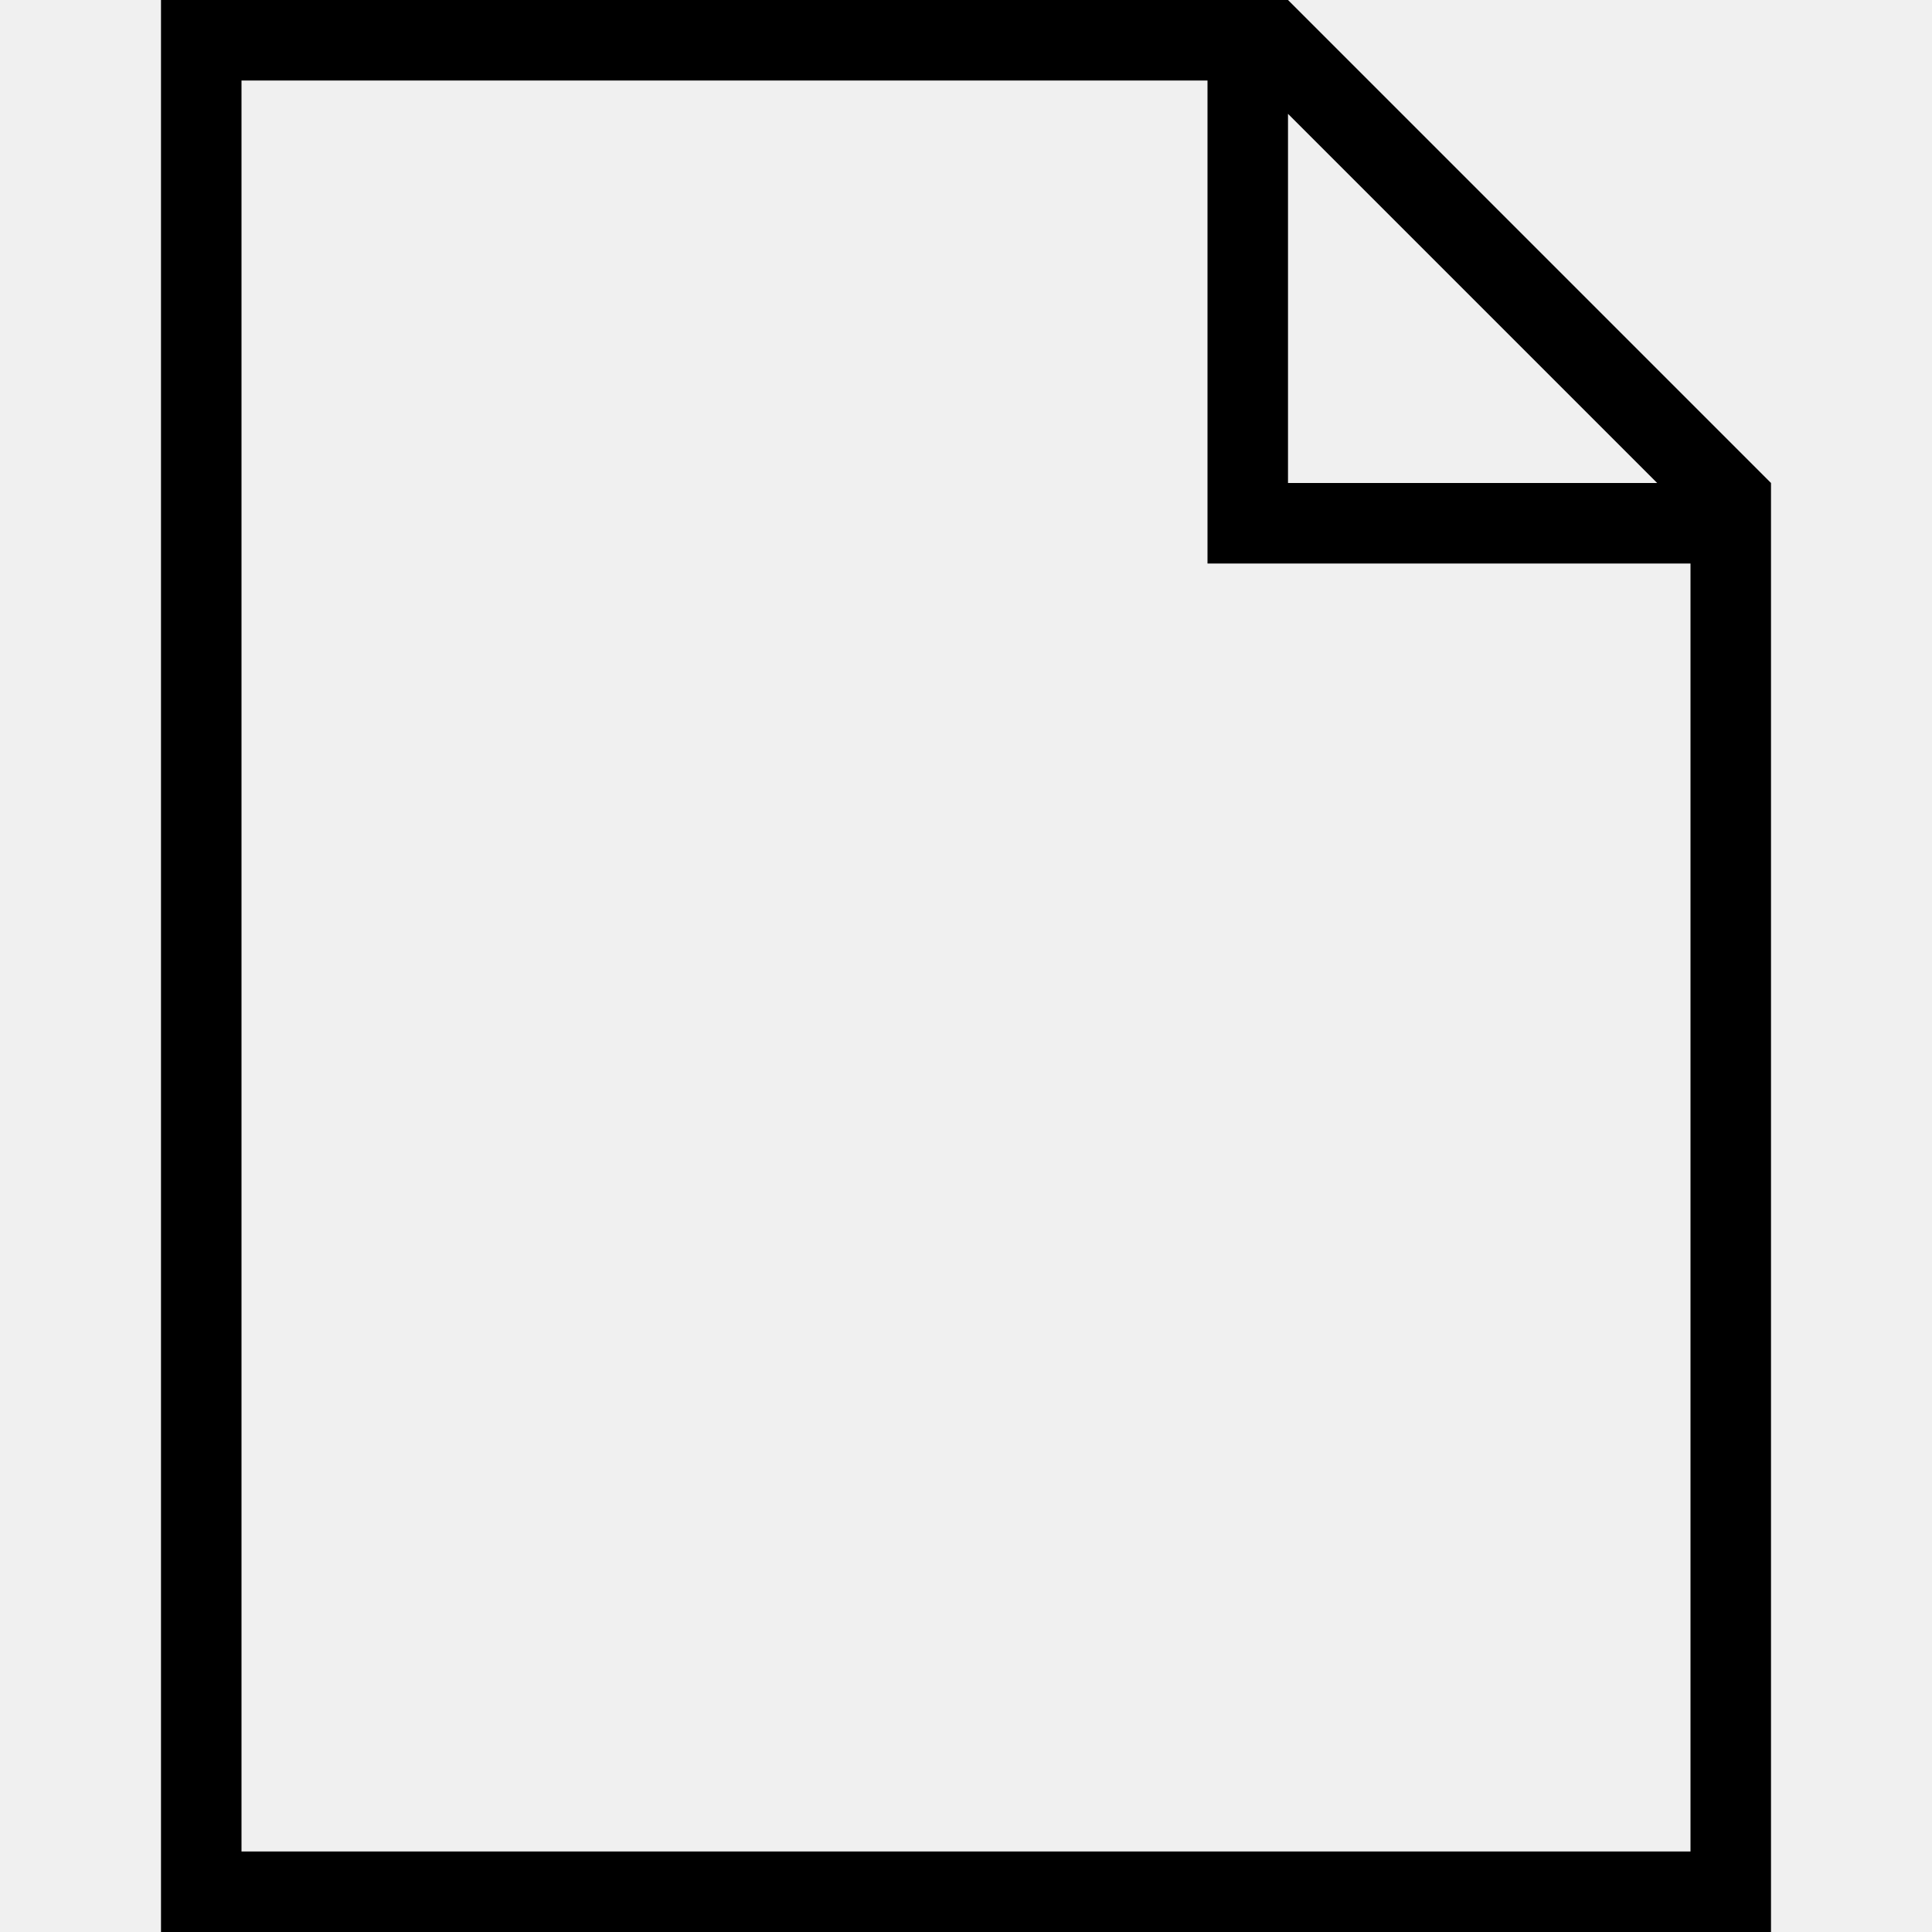
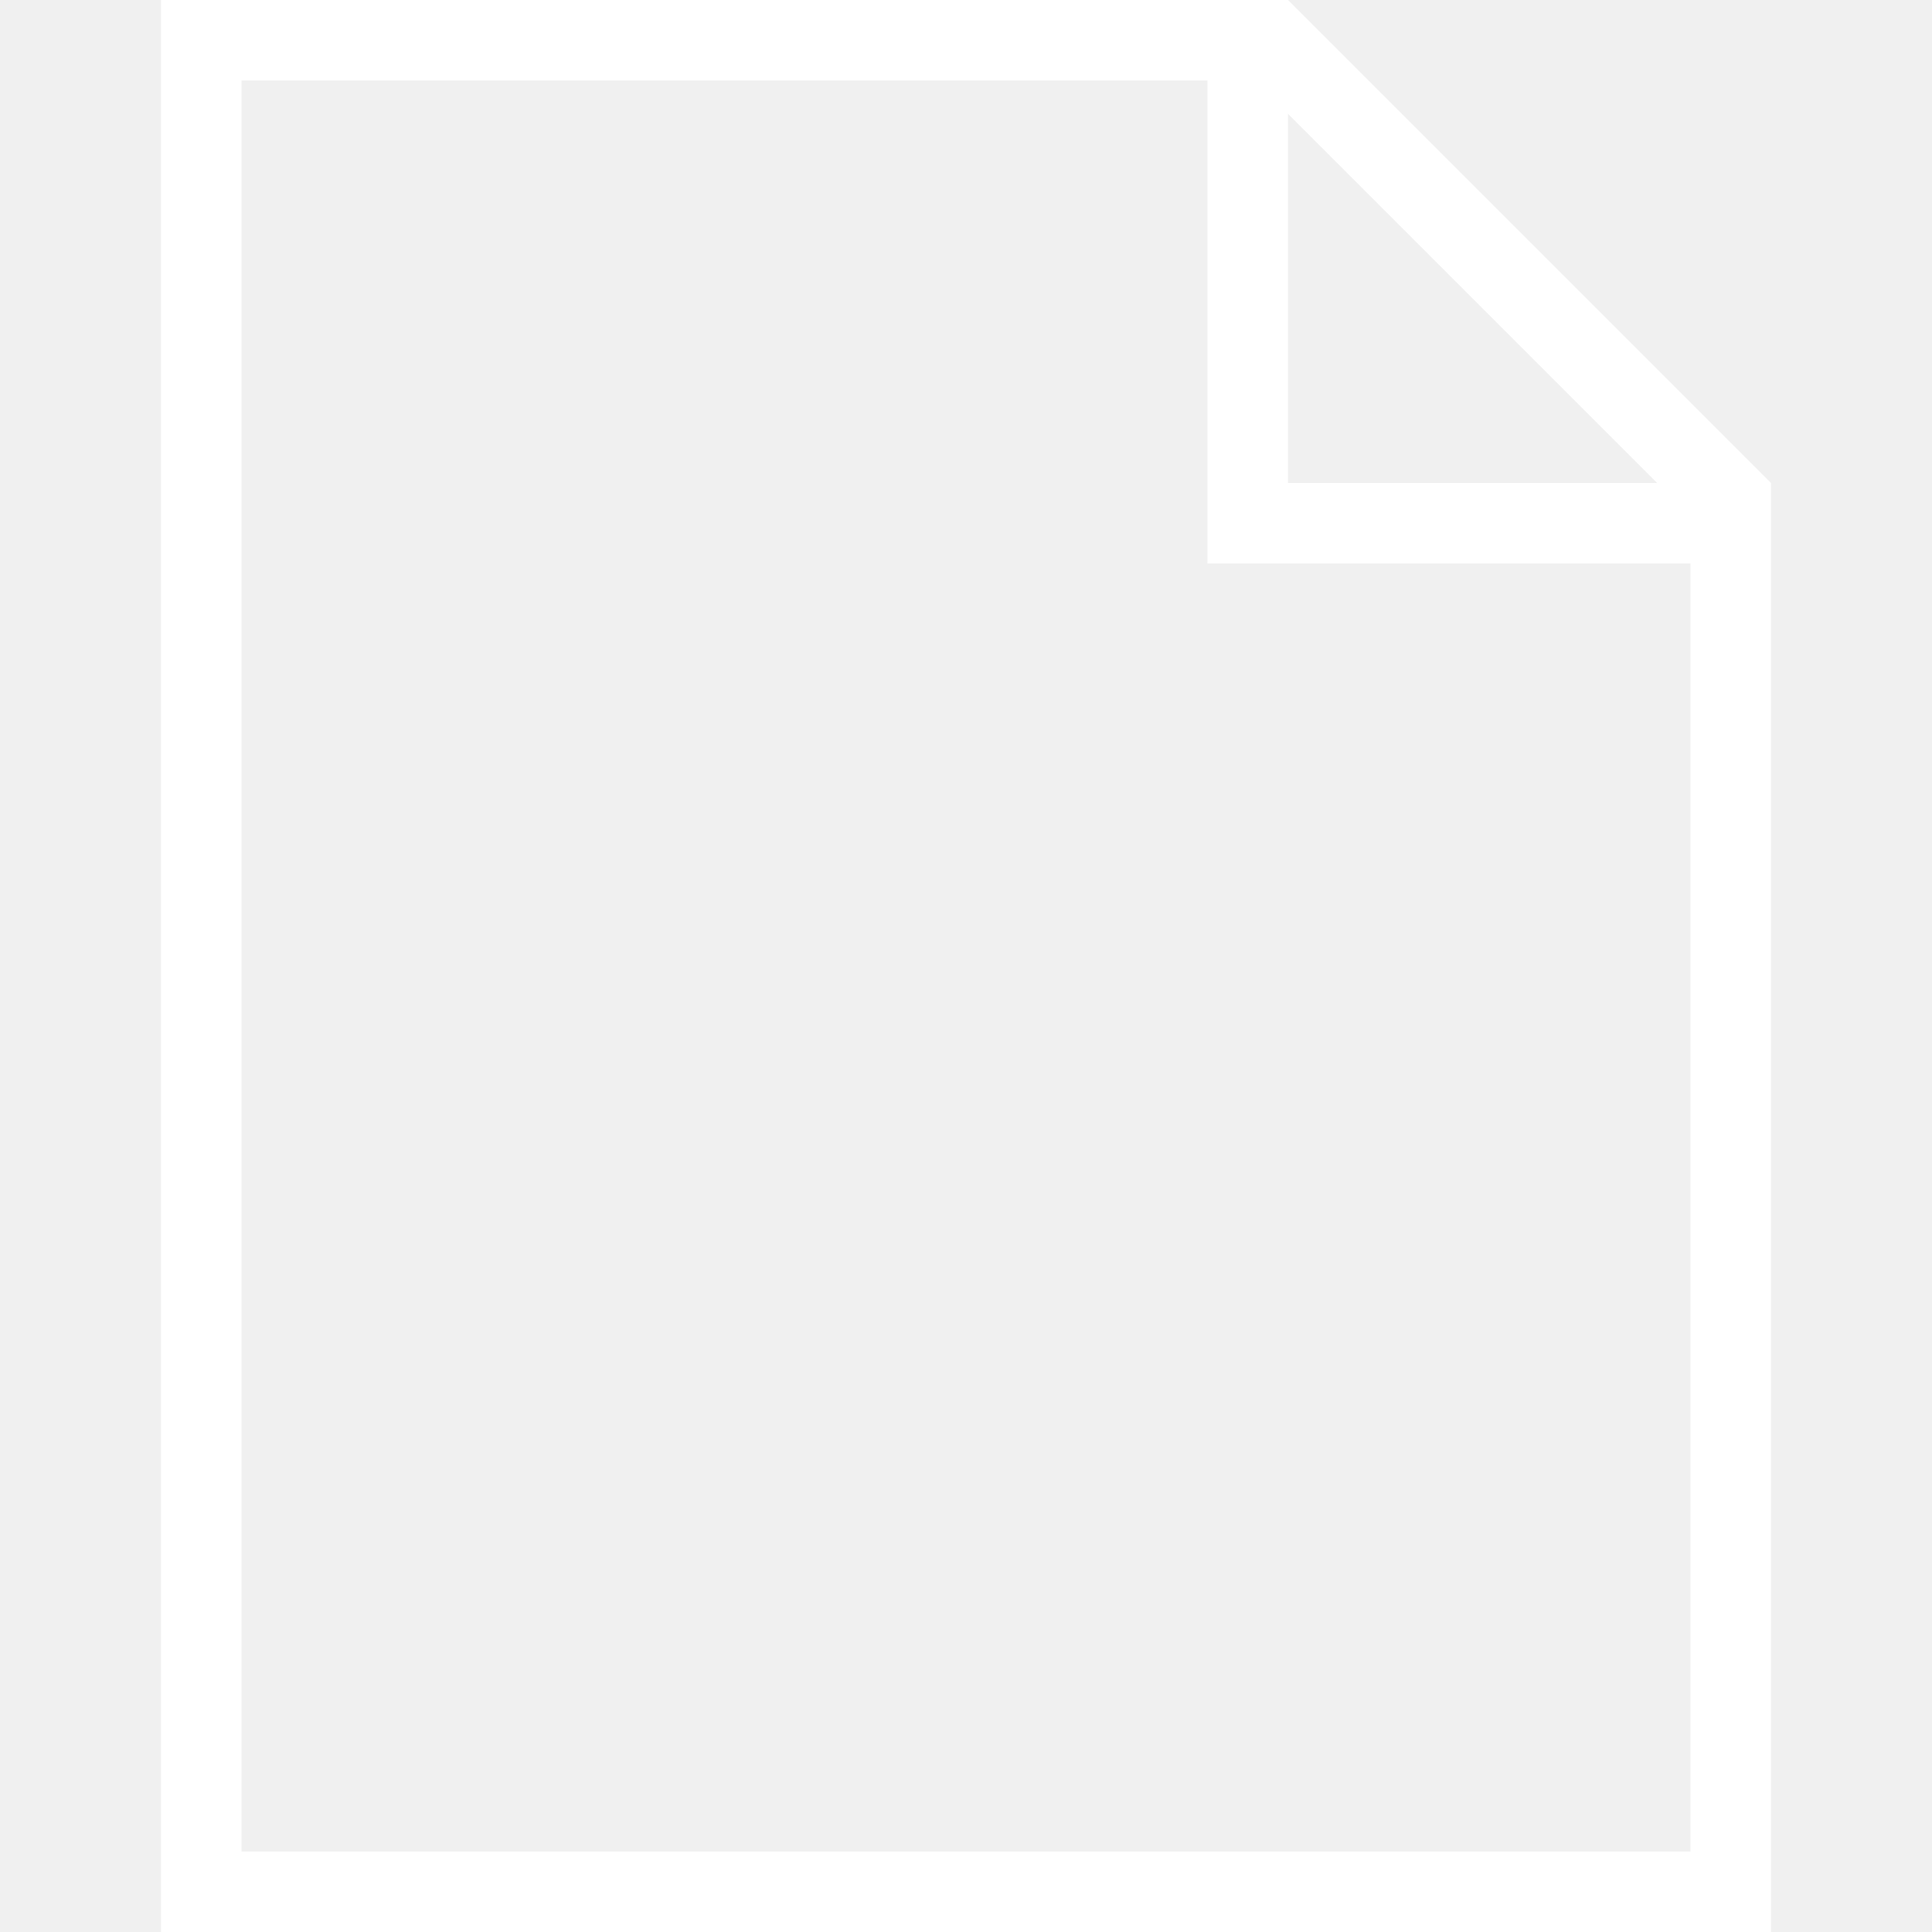
- <svg xmlns="http://www.w3.org/2000/svg" width="24" height="24" fill-rule="evenodd" clip-rule="evenodd">
+ <svg xmlns="http://www.w3.org/2000/svg" width="24" height="24" fill="white" fill-rule="evenodd" clip-rule="evenodd">
  <path d="M22 24h-20v-24h14l6 6v18zm-7-23h-12v22h18v-16h-6v-6zm1 5h4.586l-4.586-4.586v4.586z" />
</svg>
